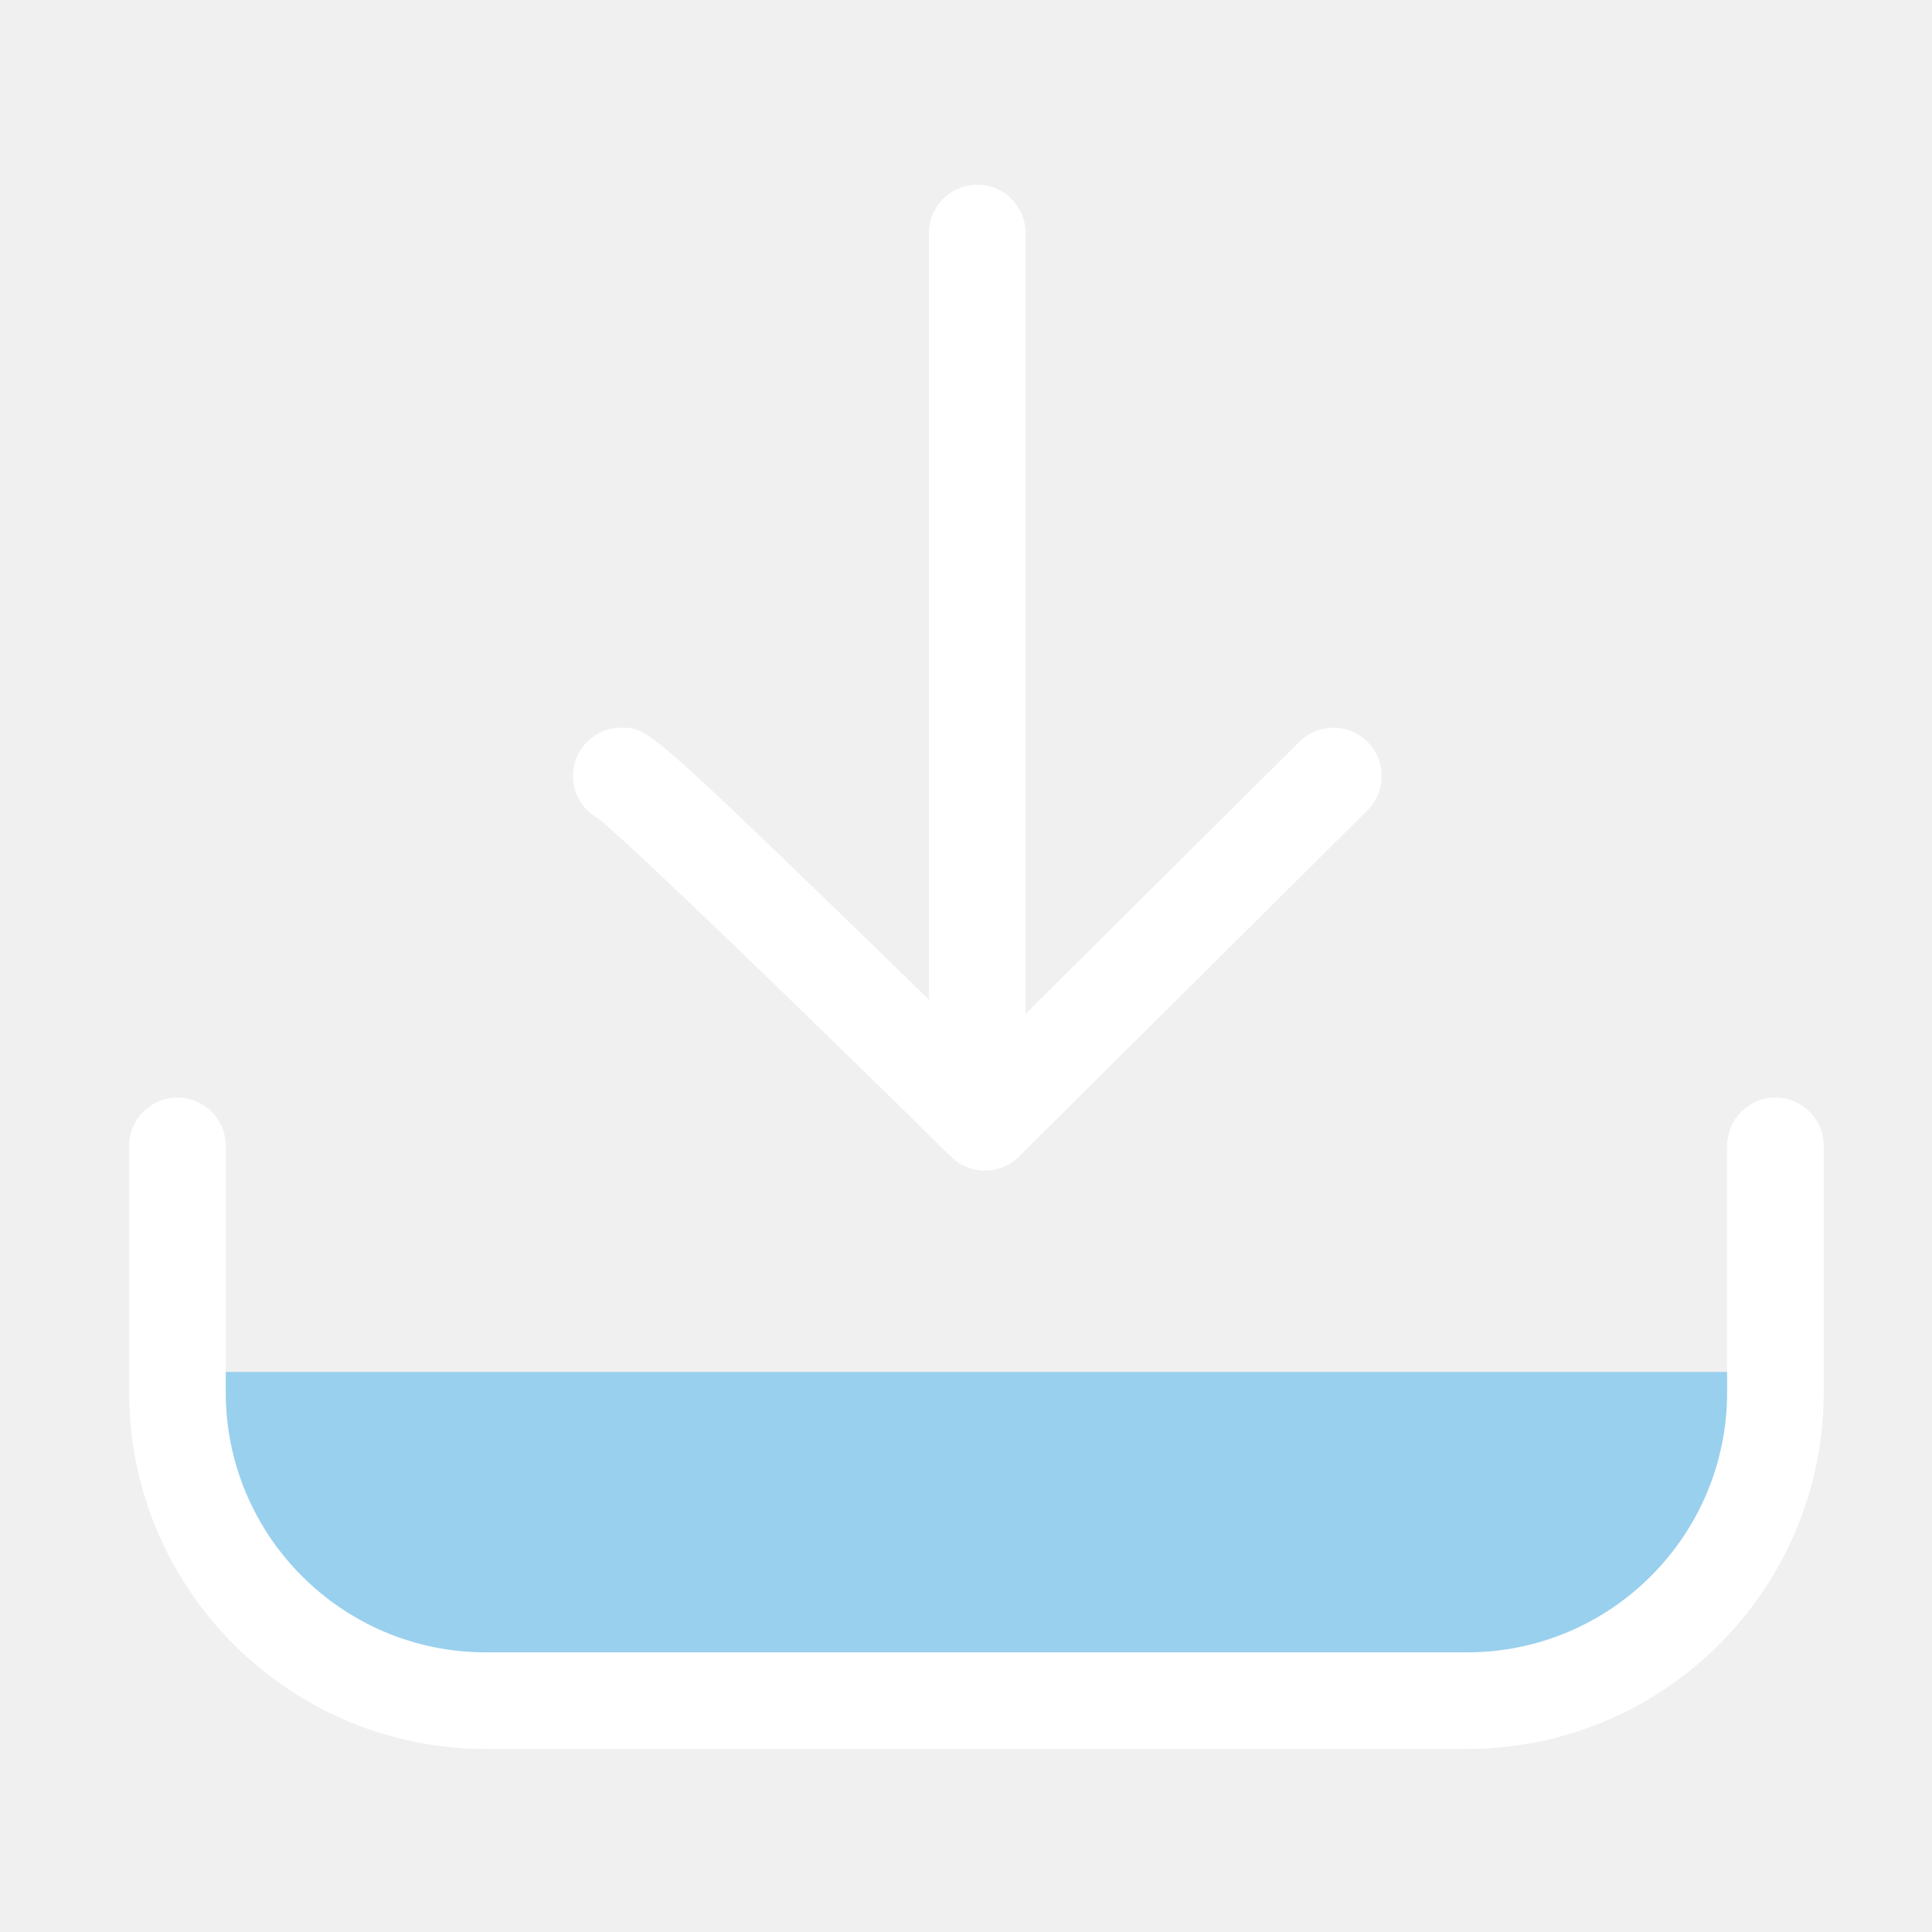
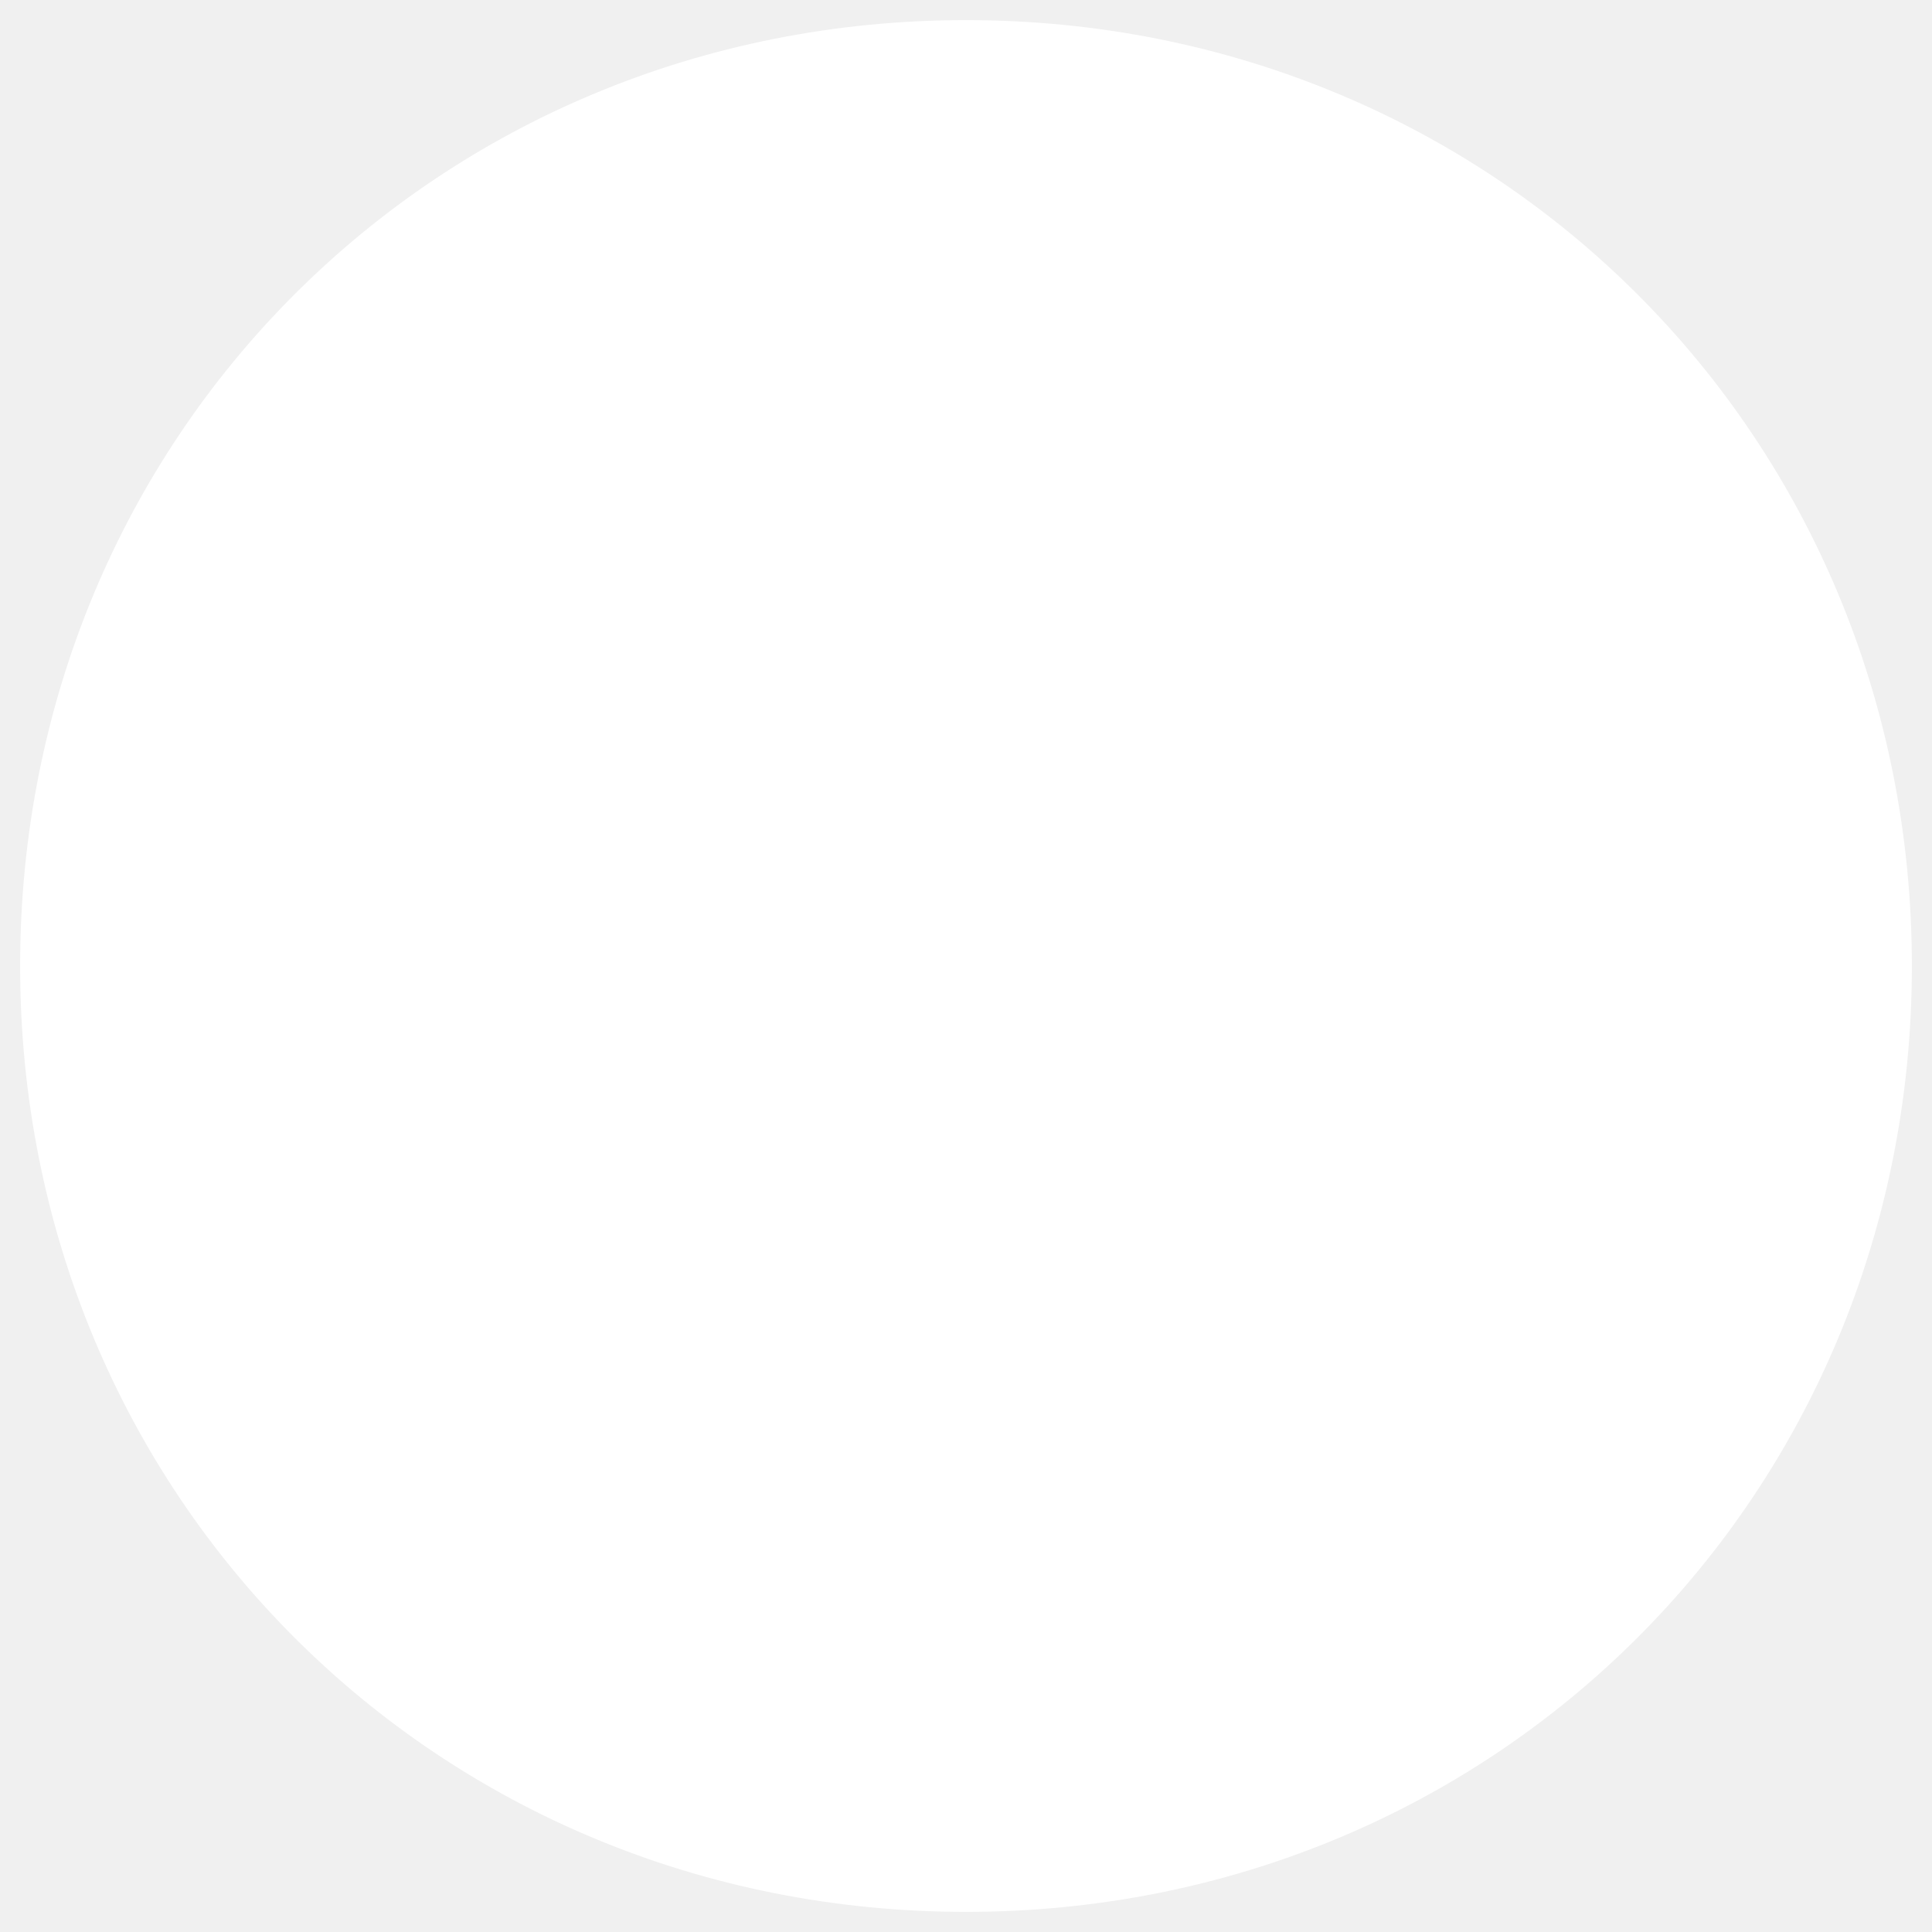
- <svg xmlns="http://www.w3.org/2000/svg" t="1620742237500" class="icon" viewBox="0 0 1024 1024" version="1.1" p-id="11624" width="200" height="200">
-   <defs>
-     <style type="text/css" />
-   </defs>
-   <path d="M777.165 901.376H257.946c-90.47 0-163.84-73.37-163.84-163.84v-10.394h846.899v10.394c0 90.47-73.37 163.84-163.84 163.84z" fill="#99d0ee" p-id="11625" data-spm-anchor-id="a313x.7781069.0.i5" class="" />
-   <path d="M777.626 926.976H257.434c-104.192 0-188.979-84.787-188.979-188.979v-130.662c0-14.131 11.469-25.6 25.6-25.6s25.6 11.469 25.6 25.6v130.662c0 75.981 61.798 137.779 137.779 137.779h520.192c75.981 0 137.779-61.798 137.779-137.779v-130.662c0-14.131 11.469-25.6 25.6-25.6s25.6 11.469 25.6 25.6v130.662c0 104.192-84.787 188.979-188.979 188.979z" fill="#ffffff" p-id="11626" data-spm-anchor-id="a313x.7781069.0.i8" class="selected" />
-   <path d="M724.89 393.267a25.569 25.569 0 0 0-36.198-0.102l-145.101 144.179V123.494c0-14.131-11.469-25.6-25.6-25.6s-25.6 11.469-25.6 25.6v406.426c-14.285-13.926-30.362-29.594-46.592-45.312C343.552 385.69 342.477 385.69 329.267 385.69a25.61 25.61 0 0 0-12.186 48.128c15.514 12.186 106.854 100.352 186.982 179.251 4.966 4.915 11.469 7.373 17.971 7.373 6.502 0 13.056-2.458 18.022-7.424l184.678-183.501a25.59 25.59 0 0 0 0.154-36.25z" fill="#ffffff" p-id="11627" data-spm-anchor-id="a313x.7781069.0.i6" class="selected" />
+ <svg xmlns="http://www.w3.org/2000/svg" version="1.1" width="48px" height="48px">
+   <g transform="matrix(1 0 0 1 -163 -580 )">
+     <path d="M 187 580.5  C 200.16 580.5  210.5 590.84  210.5 604  C 210.5 617.16  200.16 627.5  187 627.5  C 173.84 627.5  163.5 617.16  163.5 604  C 163.5 590.84  173.84 580.5  187 580.5  Z " fill-rule="nonzero" fill="#ffffff" stroke="none" />
+   </g>
</svg>
